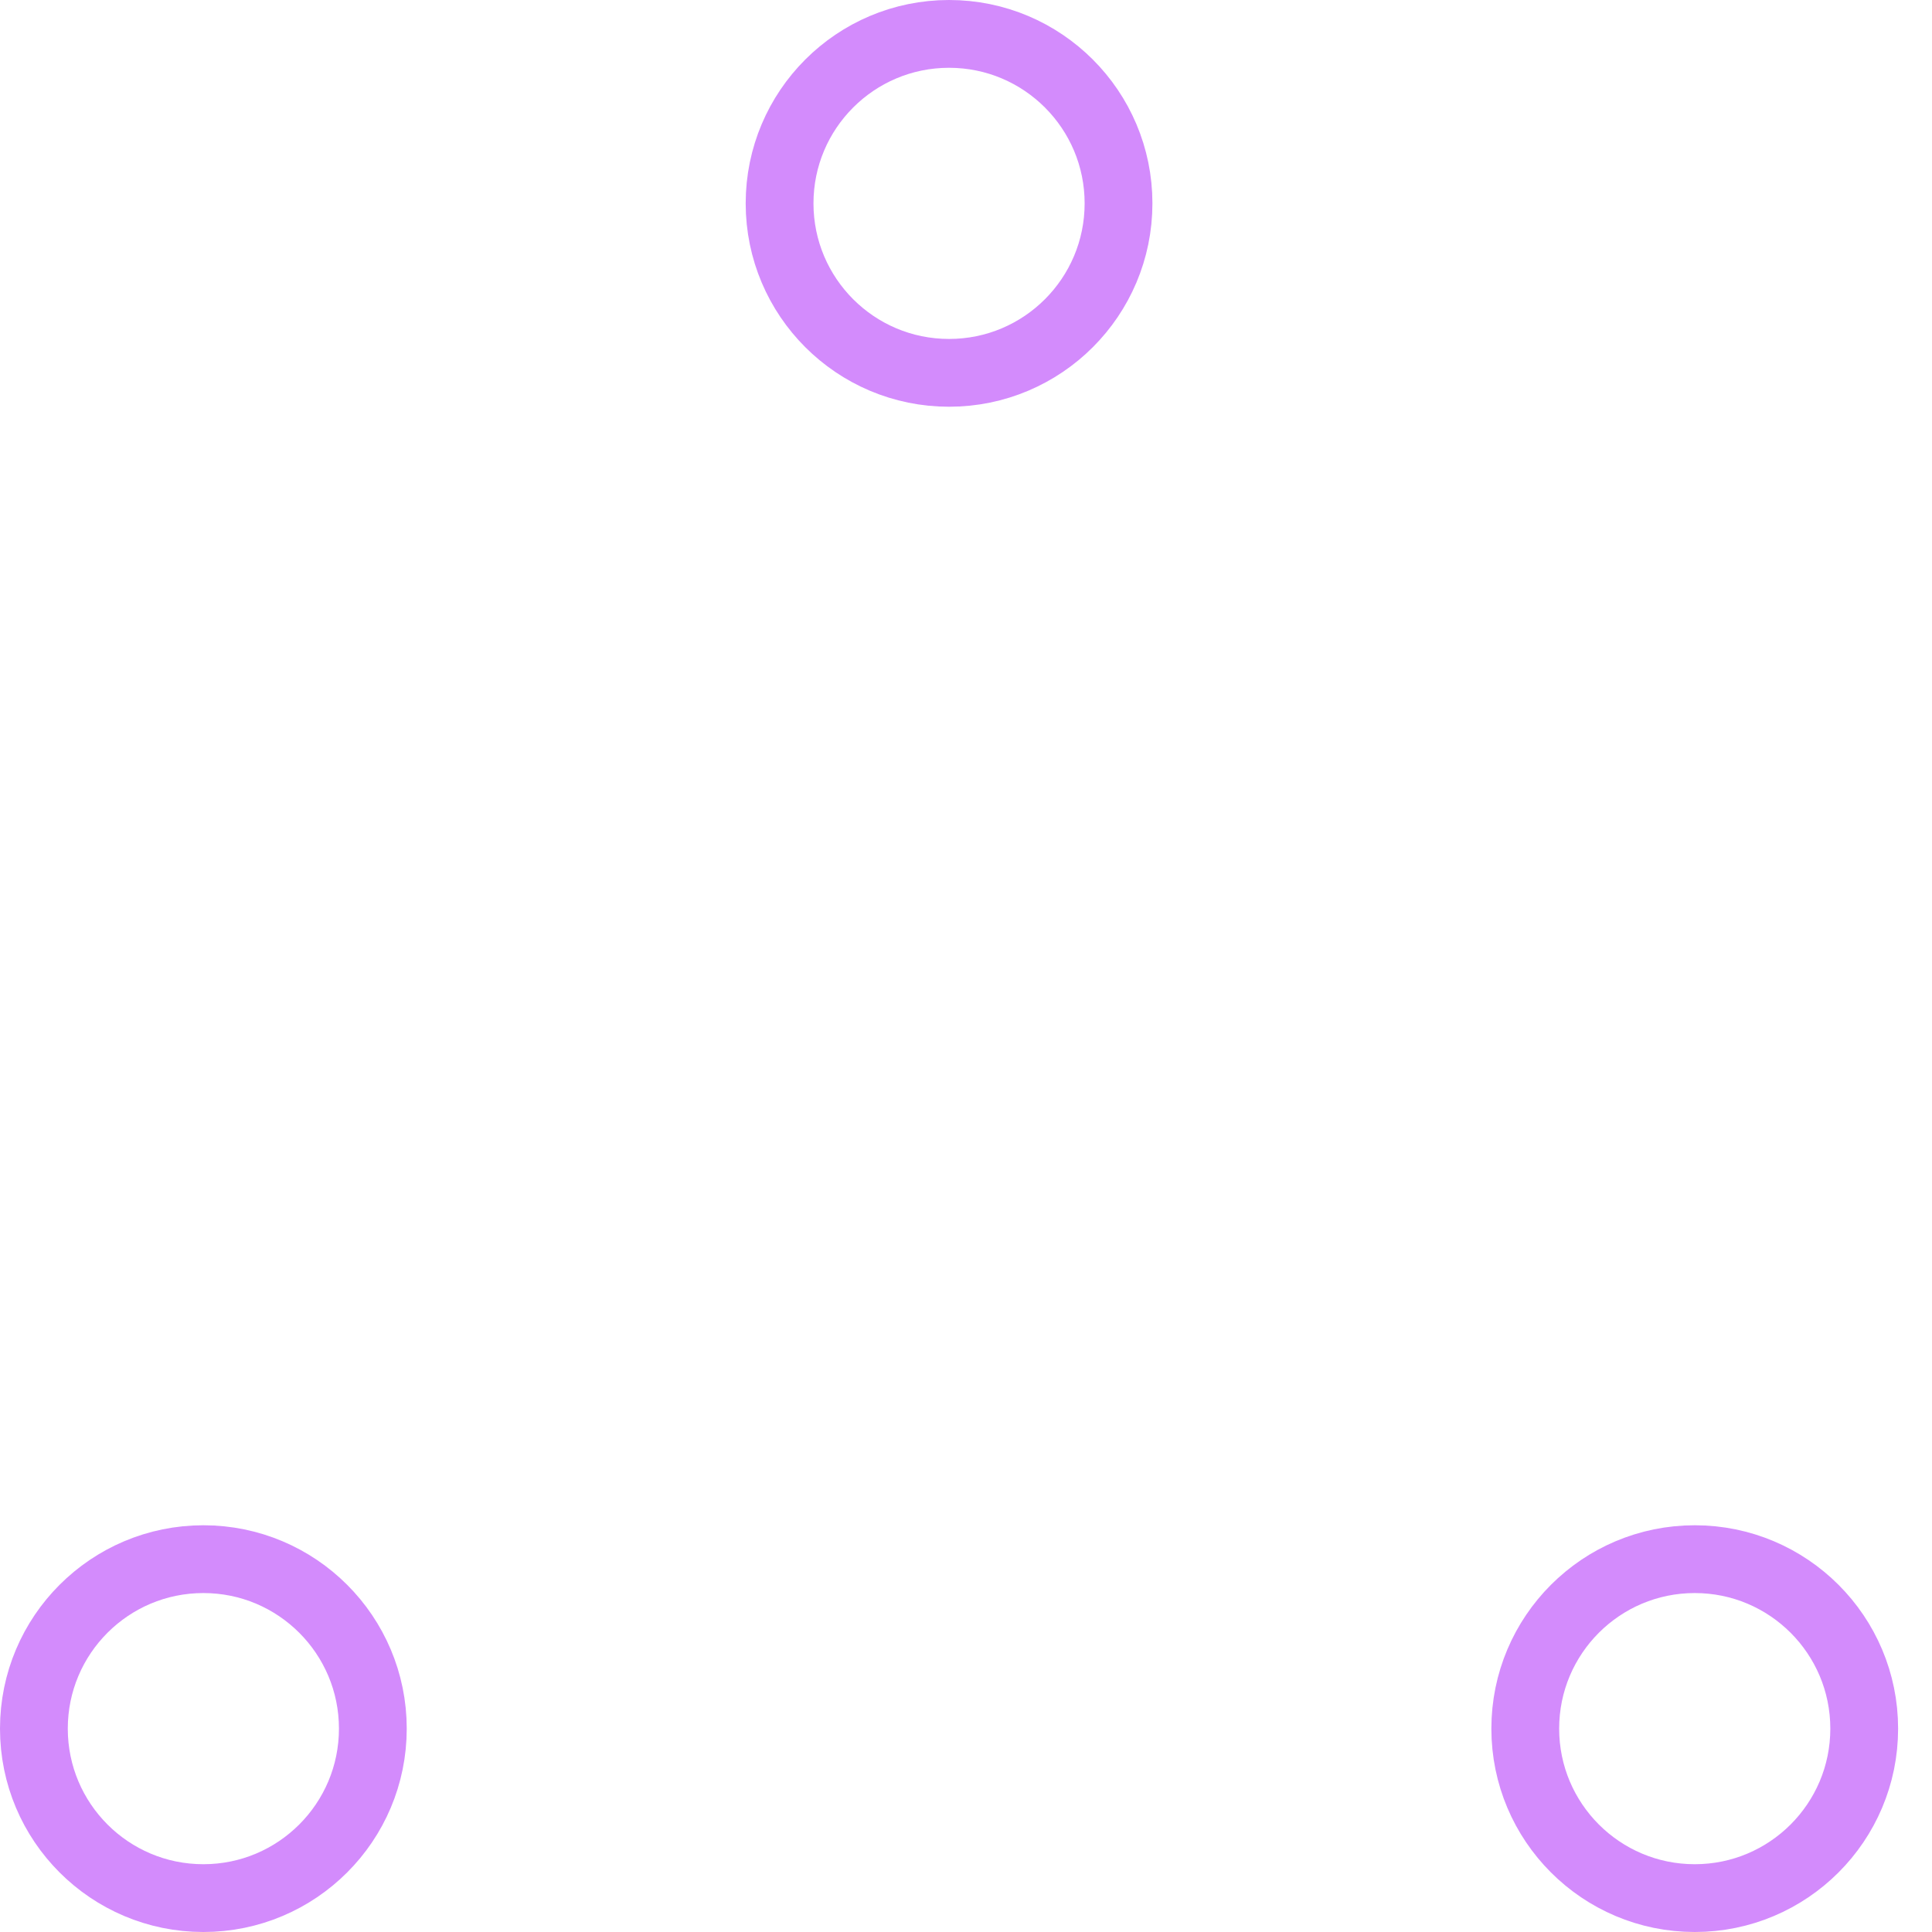
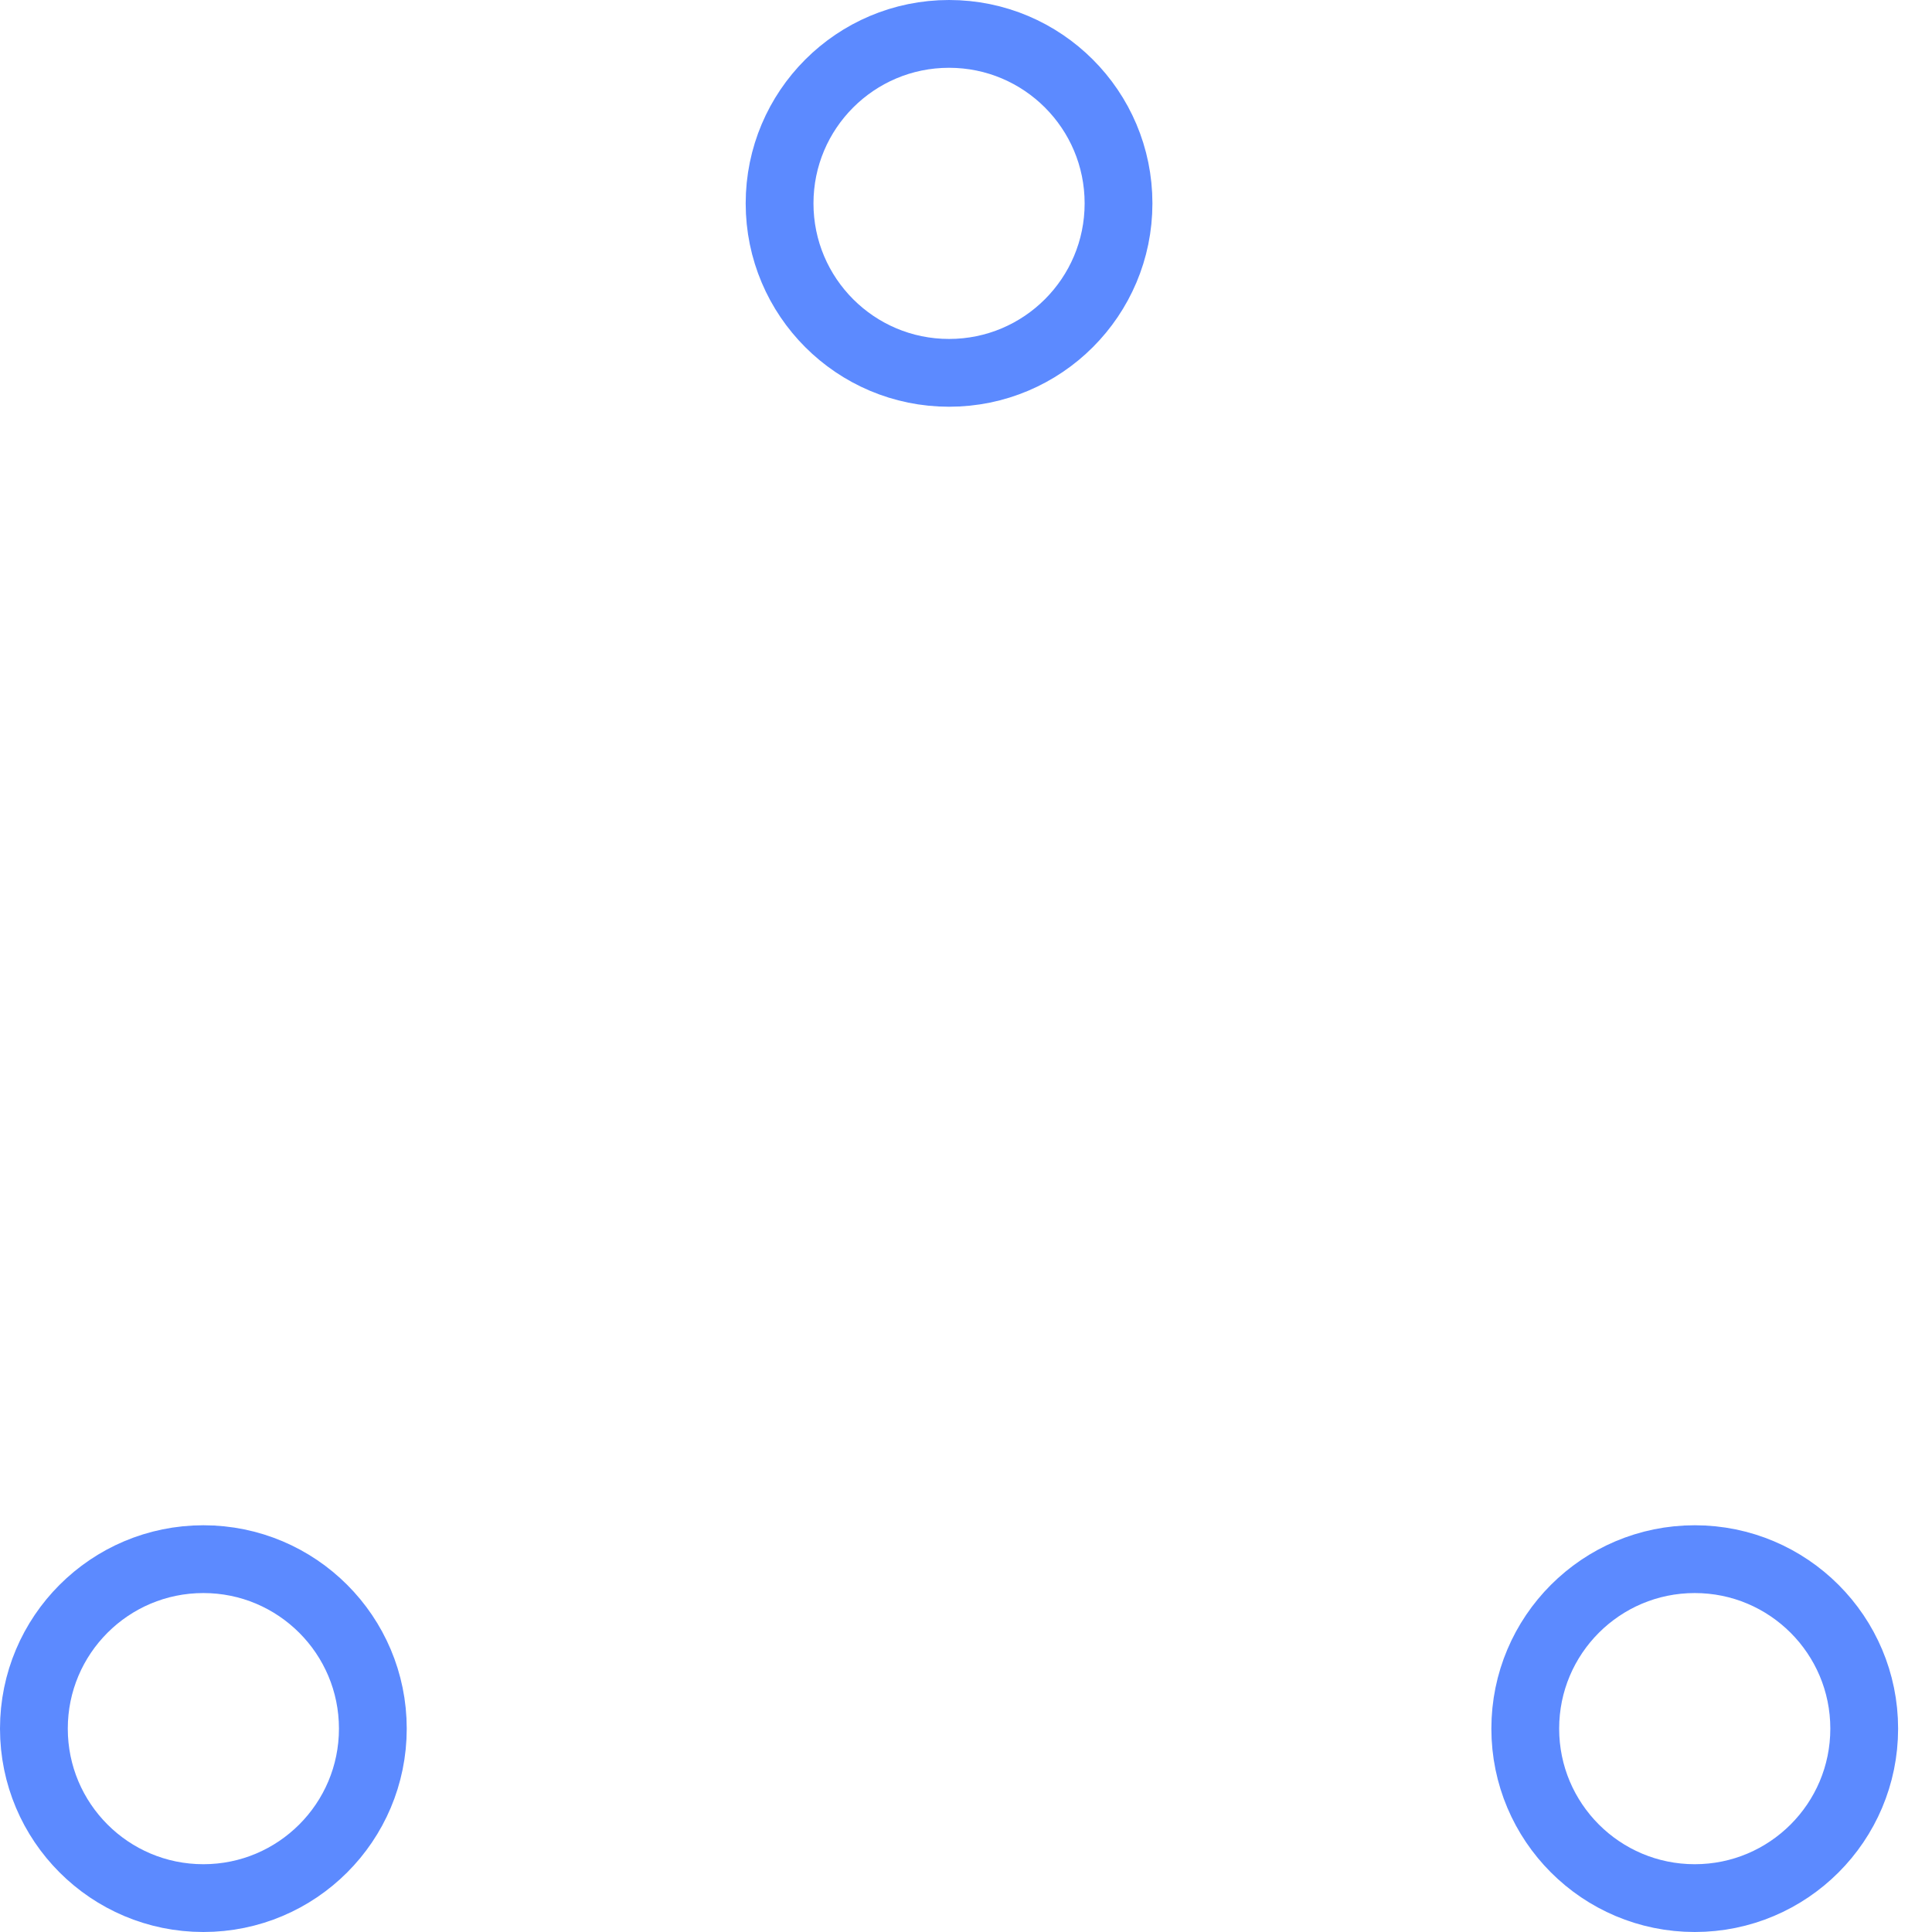
- <svg xmlns="http://www.w3.org/2000/svg" width="80" height="80" viewBox="0 0 57 57" stroke="#d38bfc">
+ <svg xmlns="http://www.w3.org/2000/svg" width="80" height="80" viewBox="0 0 57 57" stroke="#5c8aff">
  <g fill="none" fill-rule="evenodd">
    <g transform="translate(1 1)" stroke-width="2">
      <circle cx="5" cy="50" r="5">
        <animate attributeName="cy" begin="0s" dur="2.2s" values="50;5;50;50" calcMode="linear" repeatCount="indefinite" />
        <animate attributeName="cx" begin="0s" dur="2.2s" values="5;27;49;5" calcMode="linear" repeatCount="indefinite" />
      </circle>
      <circle cx="27" cy="5" r="5">
        <animate attributeName="cy" begin="0s" dur="2.2s" from="5" to="5" values="5;50;50;5" calcMode="linear" repeatCount="indefinite" />
        <animate attributeName="cx" begin="0s" dur="2.2s" from="27" to="27" values="27;49;5;27" calcMode="linear" repeatCount="indefinite" />
      </circle>
      <circle cx="49" cy="50" r="5">
        <animate attributeName="cy" begin="0s" dur="2.2s" values="50;50;5;50" calcMode="linear" repeatCount="indefinite" />
        <animate attributeName="cx" from="49" to="49" begin="0s" dur="2.2s" values="49;5;27;49" calcMode="linear" repeatCount="indefinite" />
      </circle>
    </g>
  </g>
</svg>
